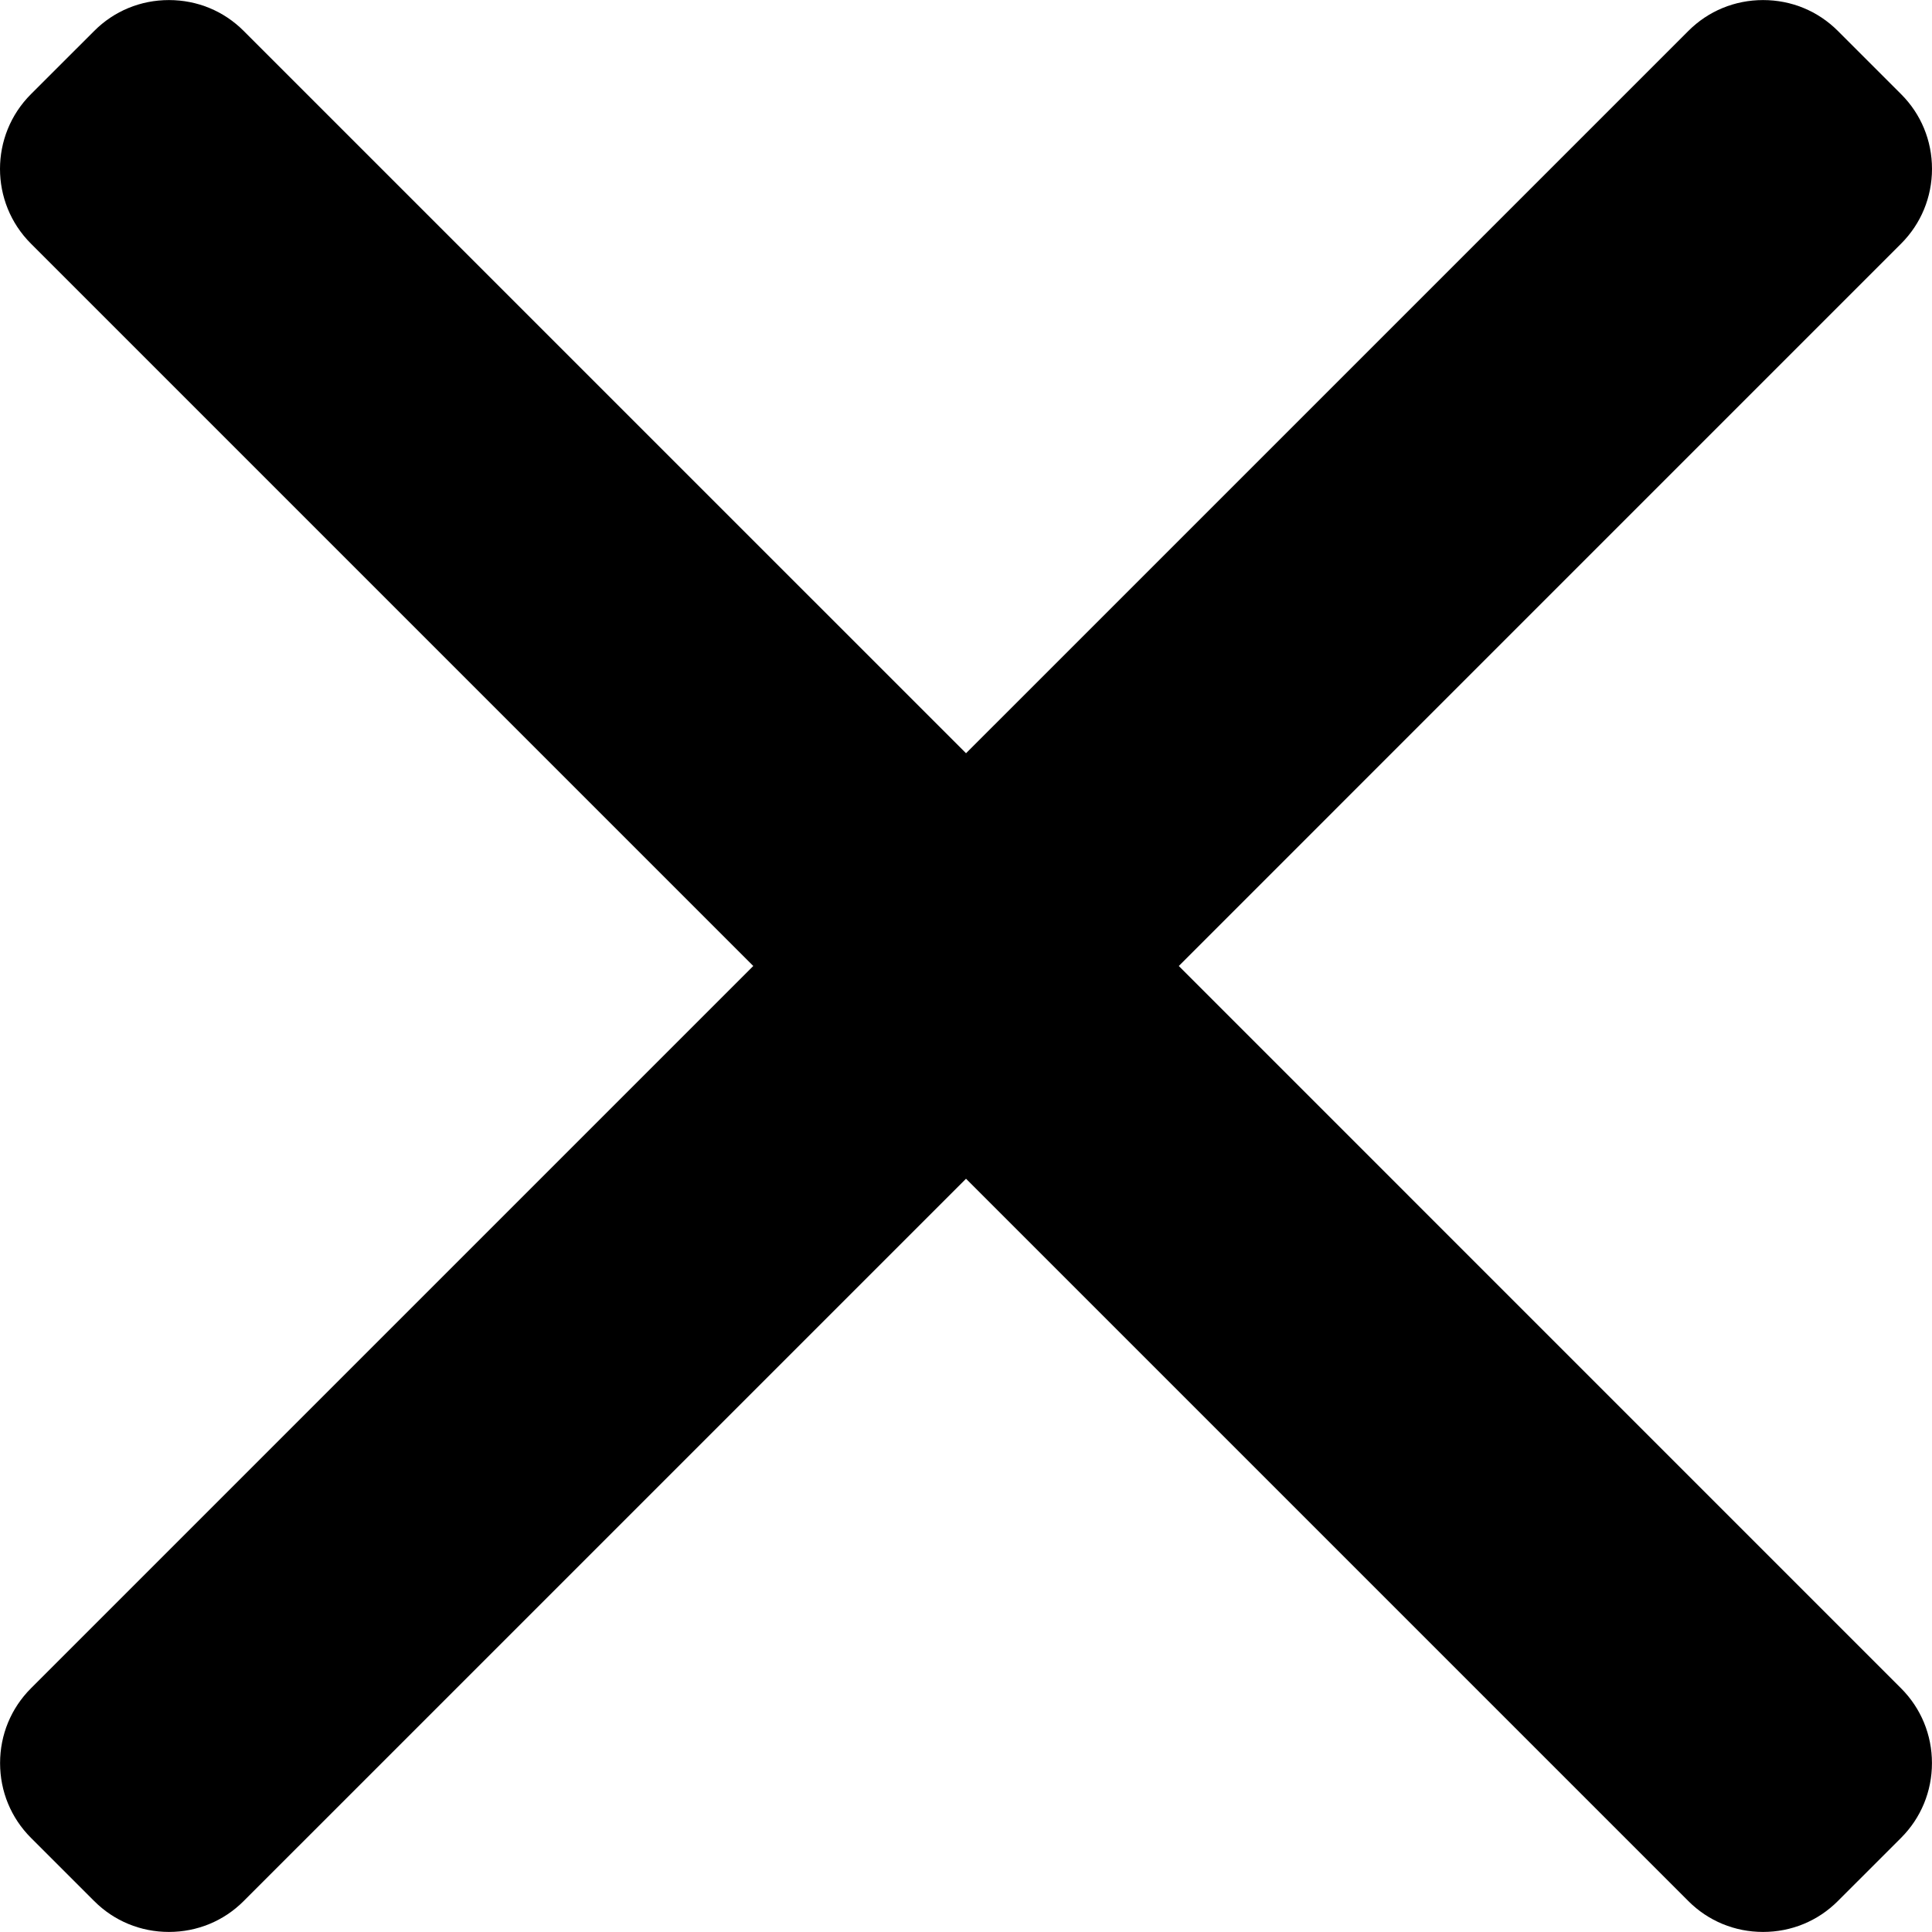
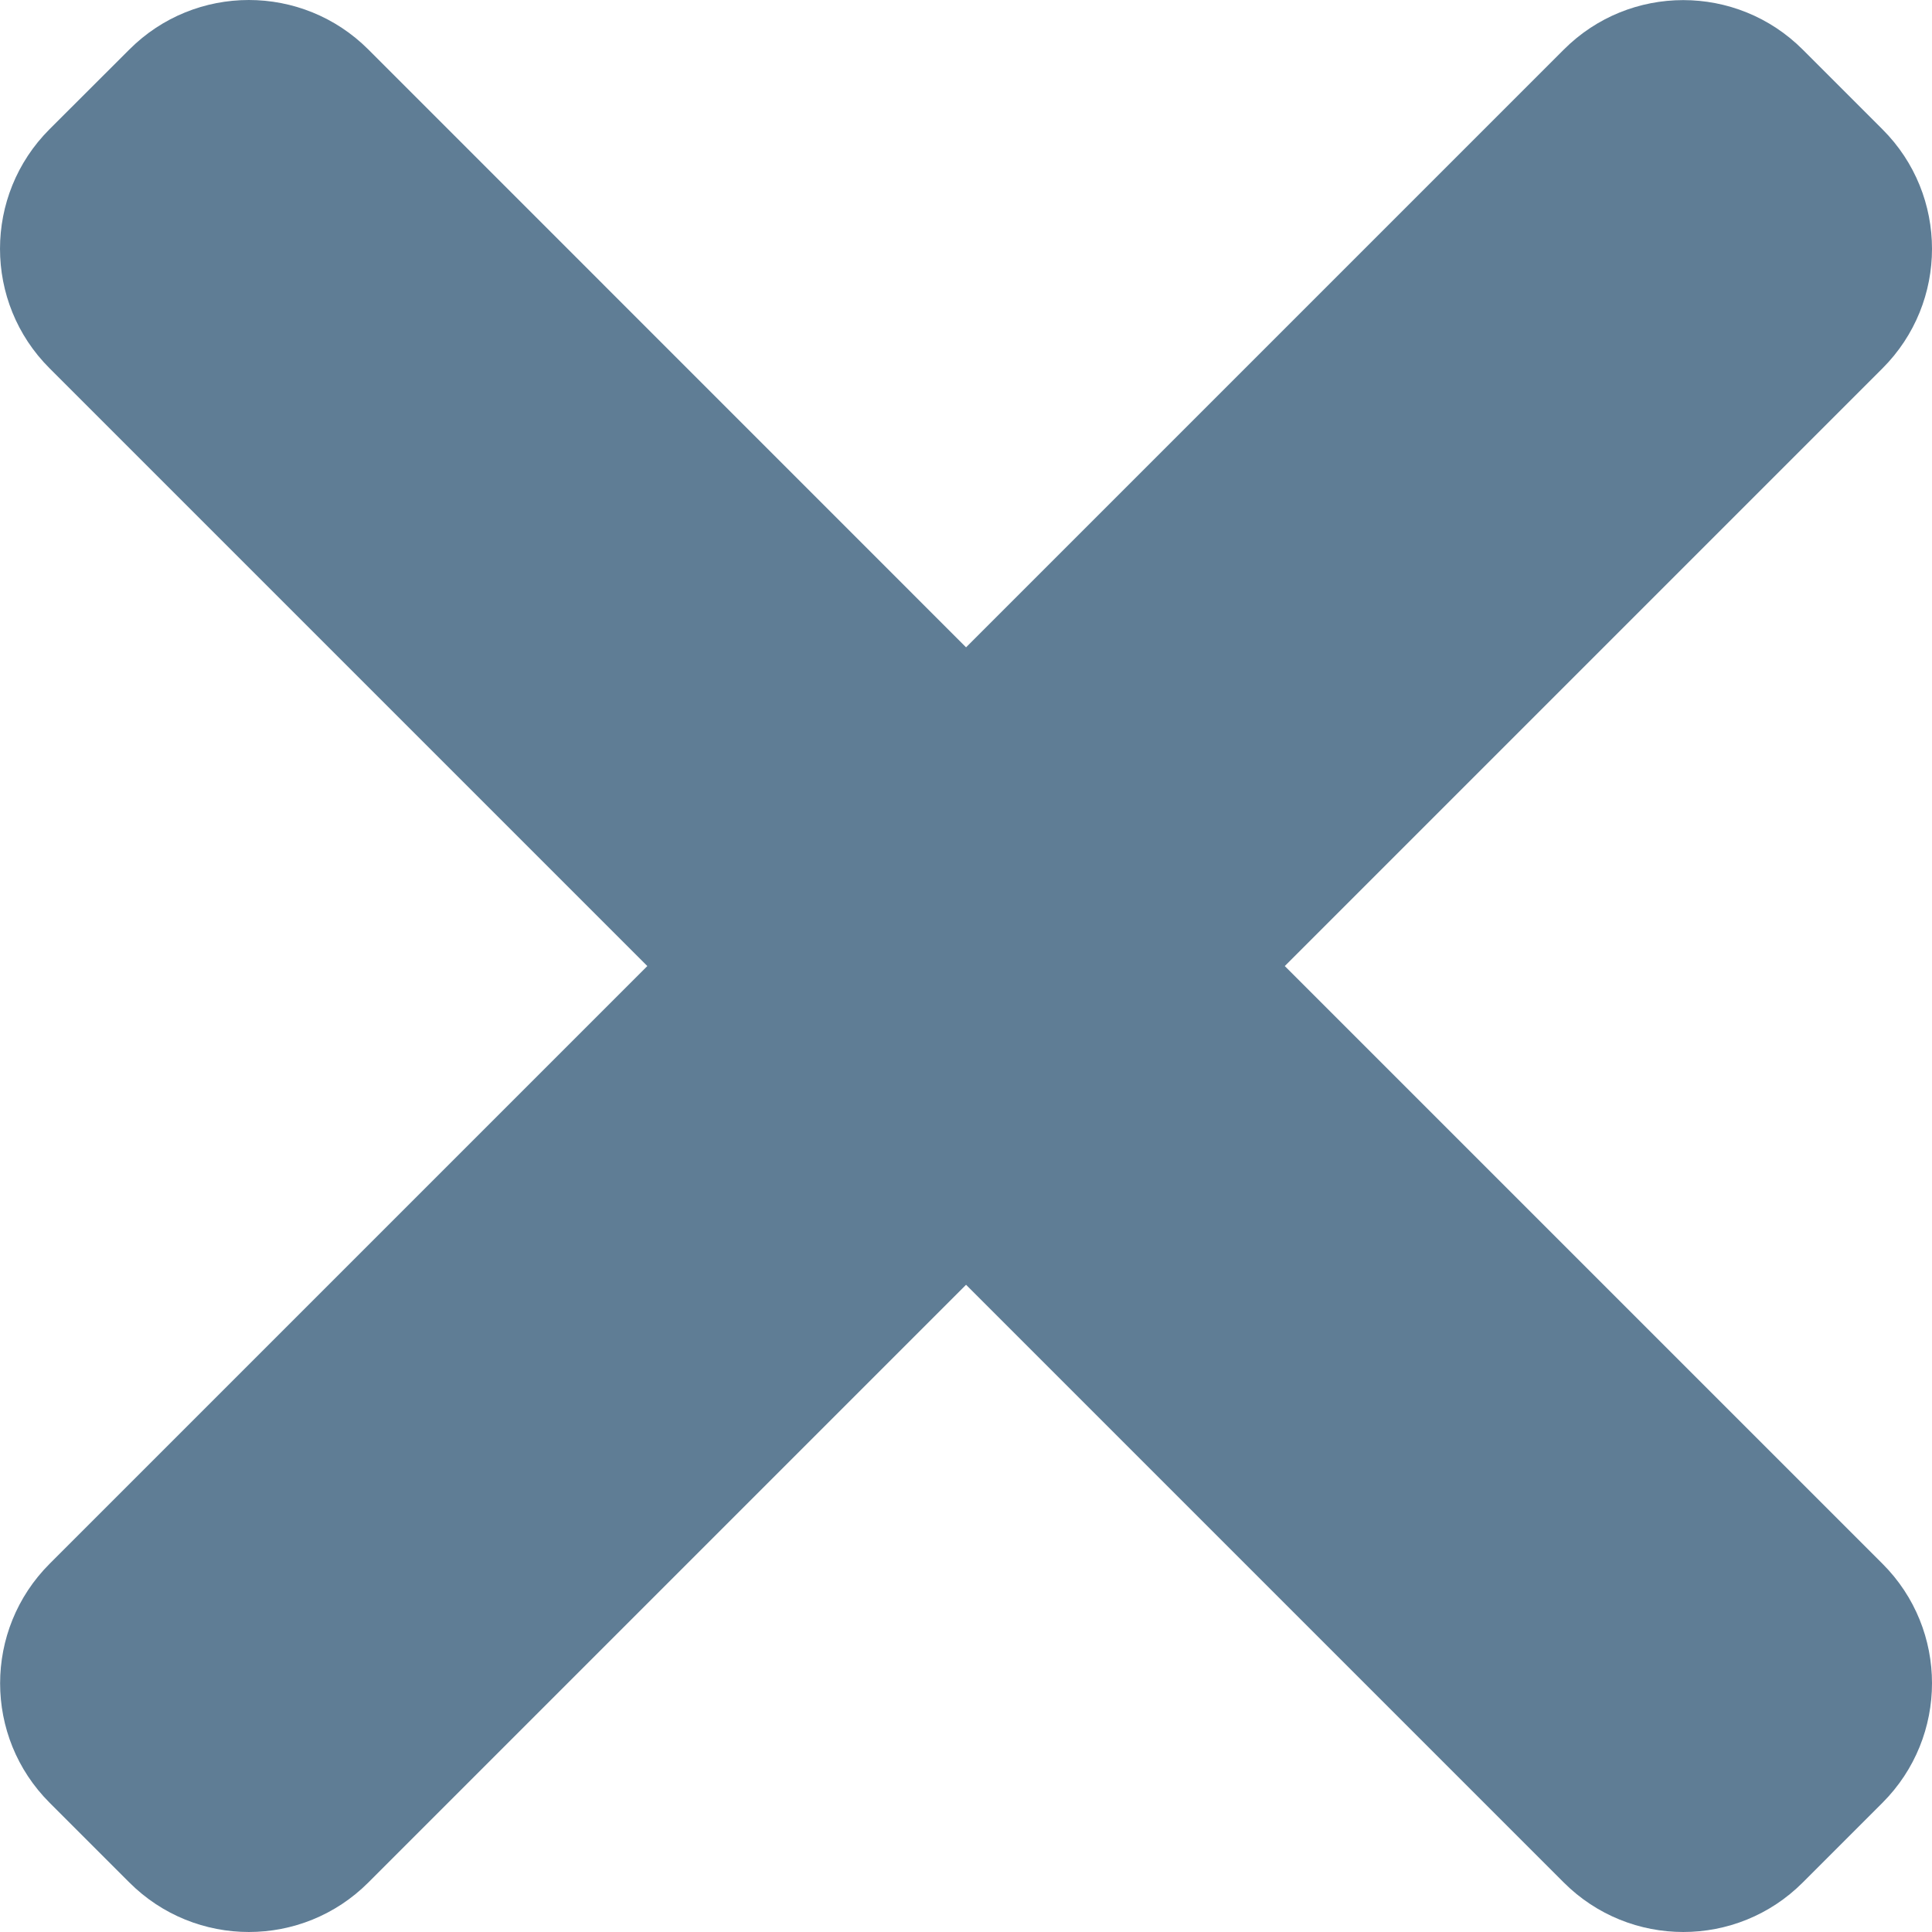
- <svg xmlns="http://www.w3.org/2000/svg" version="1.1" id="Layer_1" x="0px" y="0px" viewBox="0 0 492 492" style="enable-background:new 0 0 492 492;" xml:space="preserve">
+ <svg xmlns="http://www.w3.org/2000/svg" height="512px" viewBox="0 0 365.696 365.696" width="512px">
  <g>
-     <g>
-       <path d="M300.188,246L484.14,62.04c5.06-5.064,7.852-11.82,7.86-19.024c0-7.208-2.792-13.972-7.86-19.028L468.02,7.872    c-5.068-5.076-11.824-7.856-19.036-7.856c-7.2,0-13.956,2.78-19.024,7.856L246.008,191.82L62.048,7.872    c-5.06-5.076-11.82-7.856-19.028-7.856c-7.2,0-13.96,2.78-19.02,7.856L7.872,23.988c-10.496,10.496-10.496,27.568,0,38.052    L191.828,246L7.872,429.952c-5.064,5.072-7.852,11.828-7.852,19.032c0,7.204,2.788,13.96,7.852,19.028l16.124,16.116    c5.06,5.072,11.824,7.856,19.02,7.856c7.208,0,13.968-2.784,19.028-7.856l183.96-183.952l183.952,183.952    c5.068,5.072,11.824,7.856,19.024,7.856h0.008c7.204,0,13.96-2.784,19.028-7.856l16.12-16.116    c5.06-5.064,7.852-11.824,7.852-19.028c0-7.204-2.792-13.96-7.852-19.028L300.188,246z" />
-     </g>
+     <path d="m243.188 182.859 113.133-113.133c12.5-12.5 12.5-32.766 0-45.246l-15.082-15.082c-12.504-12.504-32.77-12.504-45.25 0l-113.129 113.129-113.133-113.152c-12.5-12.5-32.766-12.5-45.246 0l-15.105 15.082c-12.5 12.504-12.5 32.77 0 45.25l113.152 113.152-113.129 113.129c-12.504 12.504-12.504 32.77 0 45.25l15.082 15.082c12.5 12.5 32.766 12.5 45.246 0l113.133-113.133 113.129 113.133c12.504 12.5 32.77 12.5 45.25 0l15.082-15.082c12.5-12.504 12.5-32.77 0-45.25zm0 0" data-original="#000000" class="active-path" data-old_color="#000000" fill="#5F7D95" />
  </g>
-   <g>
- </g>
-   <g>
- </g>
-   <g>
- </g>
-   <g>
- </g>
-   <g>
- </g>
-   <g>
- </g>
-   <g>
- </g>
-   <g>
- </g>
-   <g>
- </g>
-   <g>
- </g>
-   <g>
- </g>
-   <g>
- </g>
-   <g>
- </g>
-   <g>
- </g>
-   <g>
- </g>
</svg>
